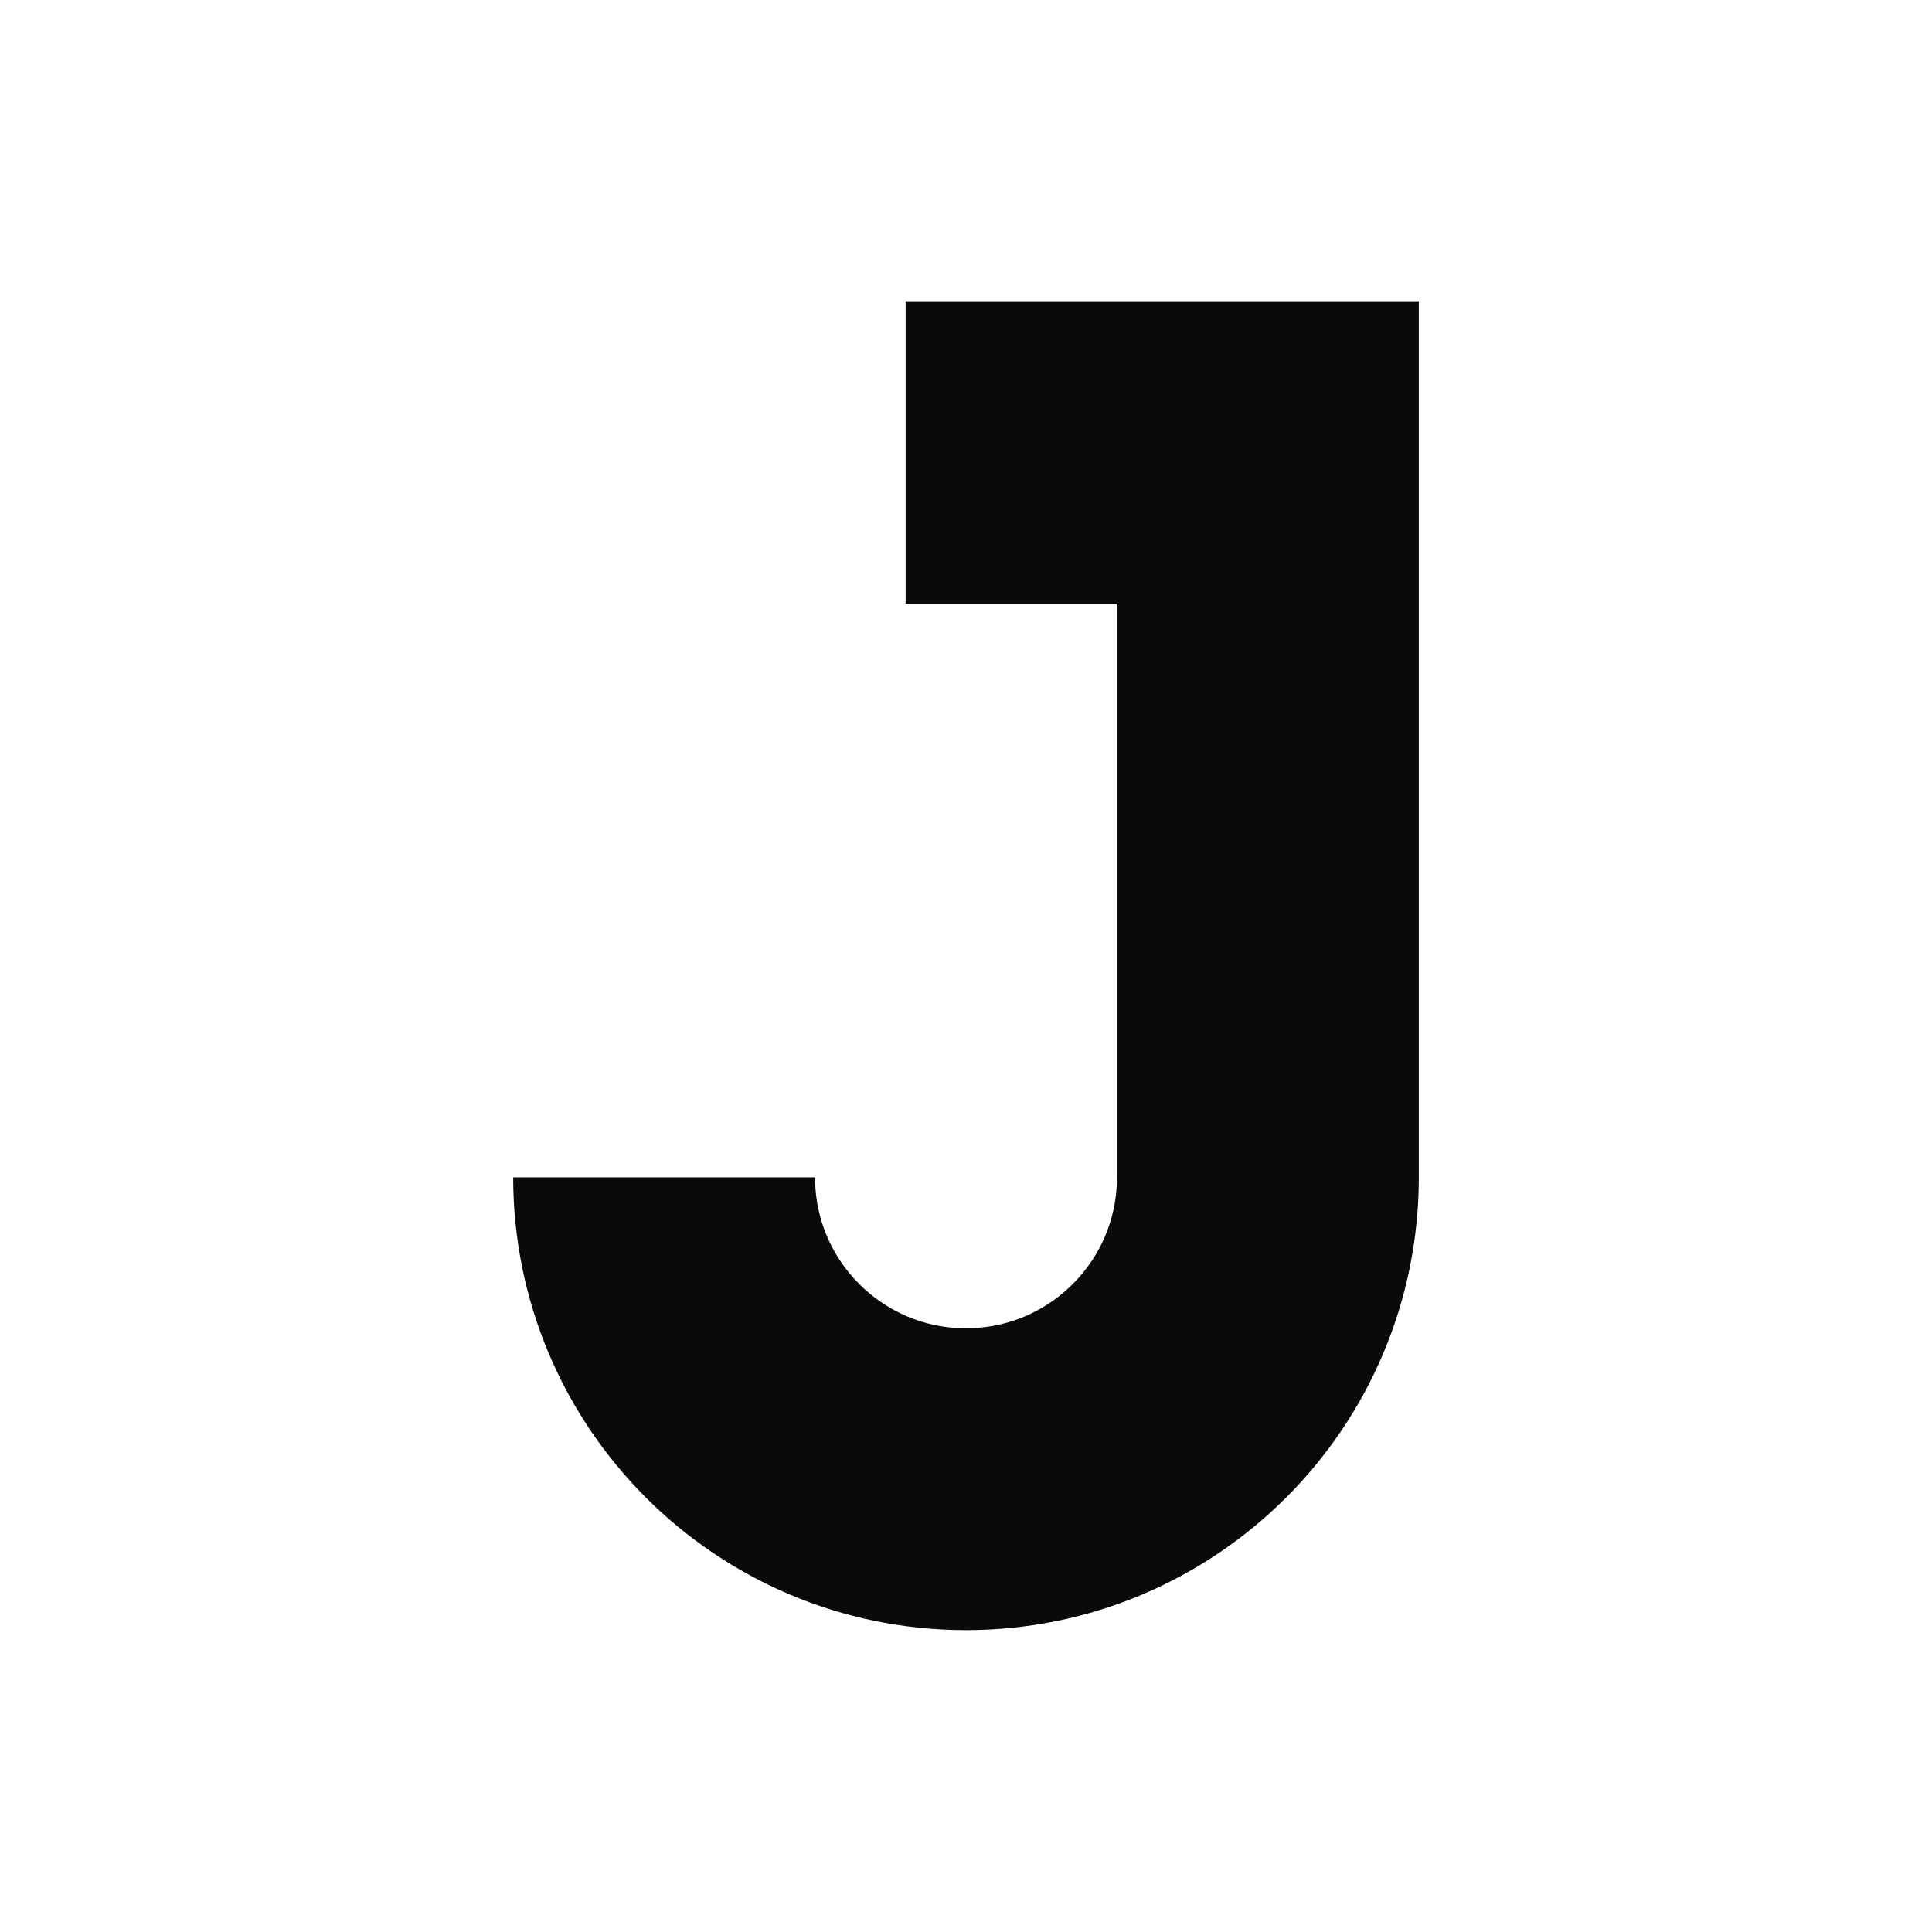
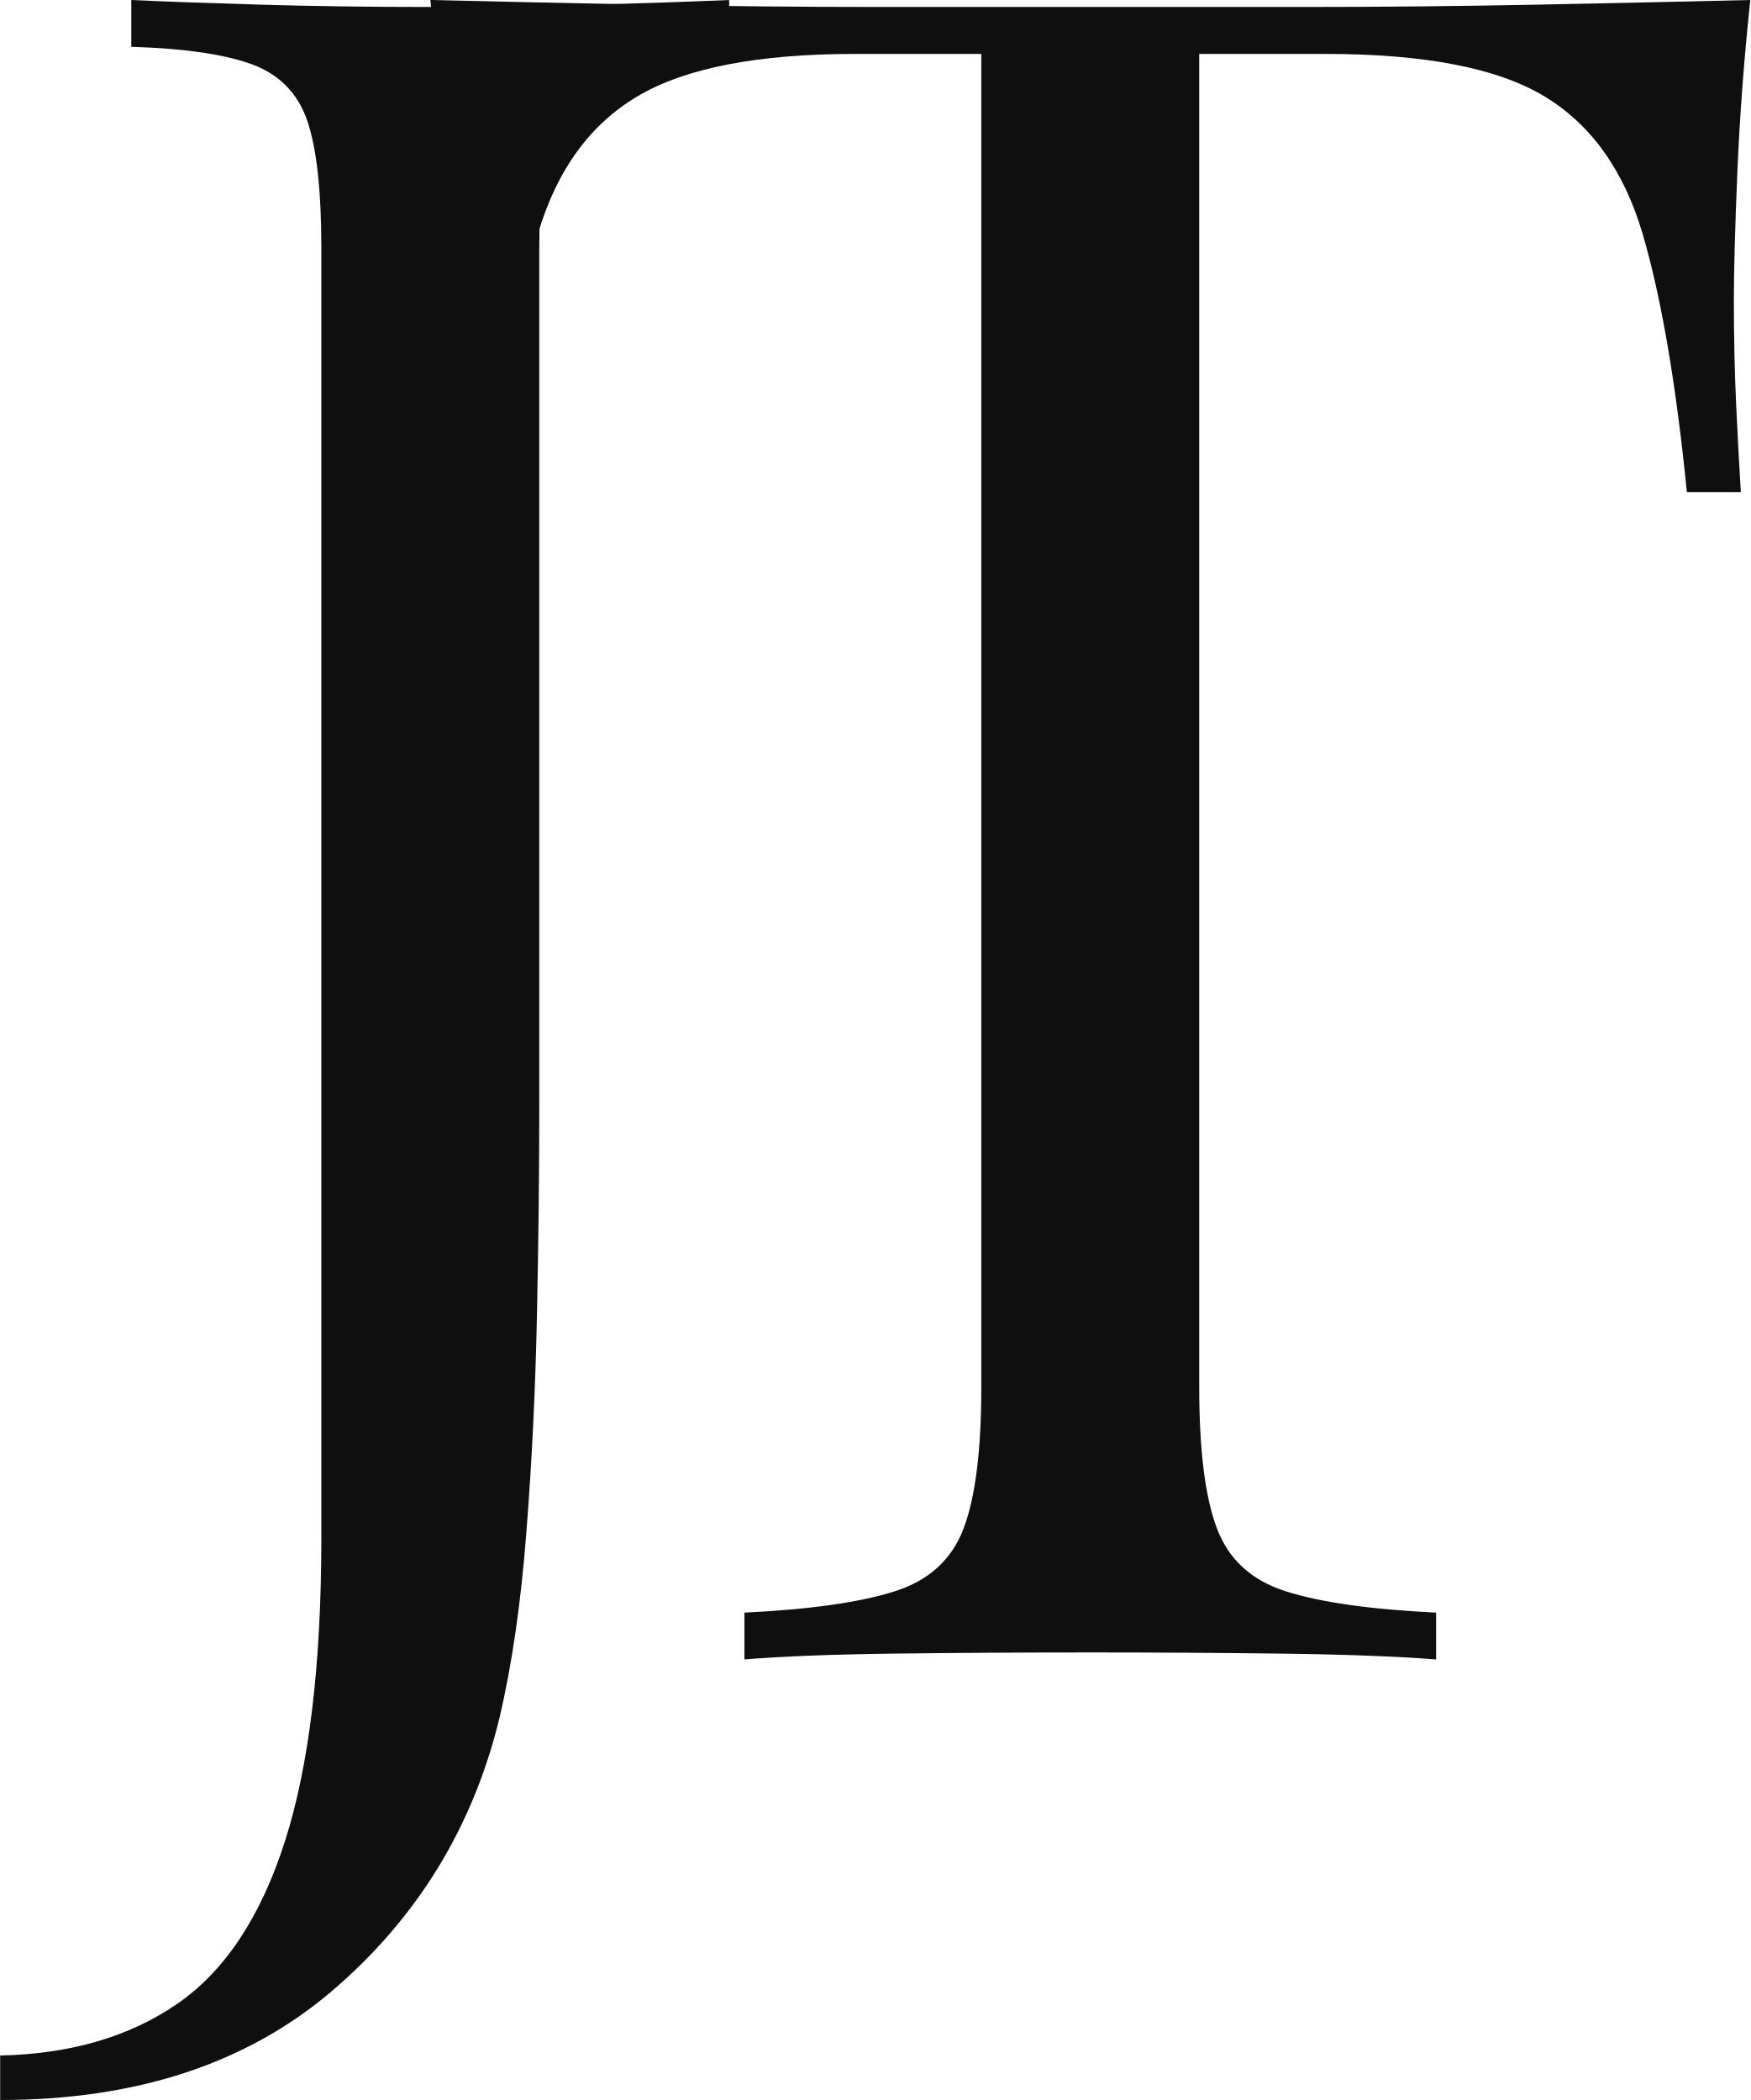
- <svg xmlns="http://www.w3.org/2000/svg" viewBox="0 0 64 64" role="img" aria-labelledby="t">
-   <path d="M30 15 H42 V39 A10 10 0 0 1 22 39" fill="none" stroke="#0A0A0A" stroke-width="10" stroke-linecap="butt" stroke-linejoin="miter" />
+ <svg xmlns="http://www.w3.org/2000/svg" viewBox="0 -100 105.45 126.55" role="img" aria-labelledby="t">
+   <path d="M-2.82 26.55L-2.82 23.87Q3.53 23.73 7.84 20.76Q12.15 17.8 14.34 10.95Q16.53 4.1 16.53 -7.34L16.53 -85.03Q16.53 -90.25 15.68 -92.73Q14.83 -95.2 12.36 -96.12Q9.89 -97.03 5.08 -97.18L5.08 -100Q8.05 -99.86 12.85 -99.72Q17.66 -99.58 22.88 -99.58Q28.11 -99.58 32.98 -99.72Q37.85 -99.86 41.1 -100L41.1 -97.18Q36.3 -97.03 33.83 -96.12Q31.36 -95.2 30.51 -92.73Q29.66 -90.25 29.66 -85.03L29.66 -33.33Q29.66 -27.54 29.52 -20.76Q29.38 -13.98 28.88 -7.63Q28.39 -1.27 27.26 3.53Q24.86 13.42 17.16 19.99Q9.46 26.55 -2.82 26.55" transform="translate(2.83 0)" fill="#0F0F0F" />
+   <path d="M83.62 -100Q83.05 -94.63 82.84 -89.62Q82.63 -84.6 82.63 -81.92Q82.63 -78.53 82.77 -75.56Q82.91 -72.6 83.05 -70.34L79.8 -70.34Q78.81 -80.23 77.12 -85.95Q75.42 -91.67 71.19 -94.21Q66.95 -96.75 58.05 -96.75L50.42 -96.75L50.42 -16.38Q50.42 -10.73 51.48 -7.91Q52.54 -5.08 55.65 -4.1Q58.76 -3.11 64.69 -2.82L64.69 0Q61.02 -0.28 55.37 -0.35Q49.72 -0.42 43.93 -0.42Q37.57 -0.42 31.99 -0.35Q26.41 -0.28 23.02 0L23.02 -2.82Q28.95 -3.11 32.06 -4.1Q35.17 -5.08 36.23 -7.91Q37.29 -10.73 37.29 -16.38L37.29 -96.75L29.66 -96.75Q20.9 -96.75 16.6 -94.21Q12.29 -91.67 10.59 -85.95Q8.9 -80.23 7.91 -70.34L4.66 -70.34Q4.94 -72.6 5.01 -75.56Q5.08 -78.53 5.08 -81.92Q5.08 -84.6 4.87 -89.62Q4.66 -94.63 4.1 -100Q10.03 -99.86 17.02 -99.72Q24.01 -99.58 31.07 -99.58Q38.14 -99.58 43.93 -99.58Q49.72 -99.58 56.71 -99.58Q63.7 -99.58 70.76 -99.72Q77.82 -99.86 83.62 -100" transform="translate(21.83 0)" fill="#0F0F0F" />
</svg>
